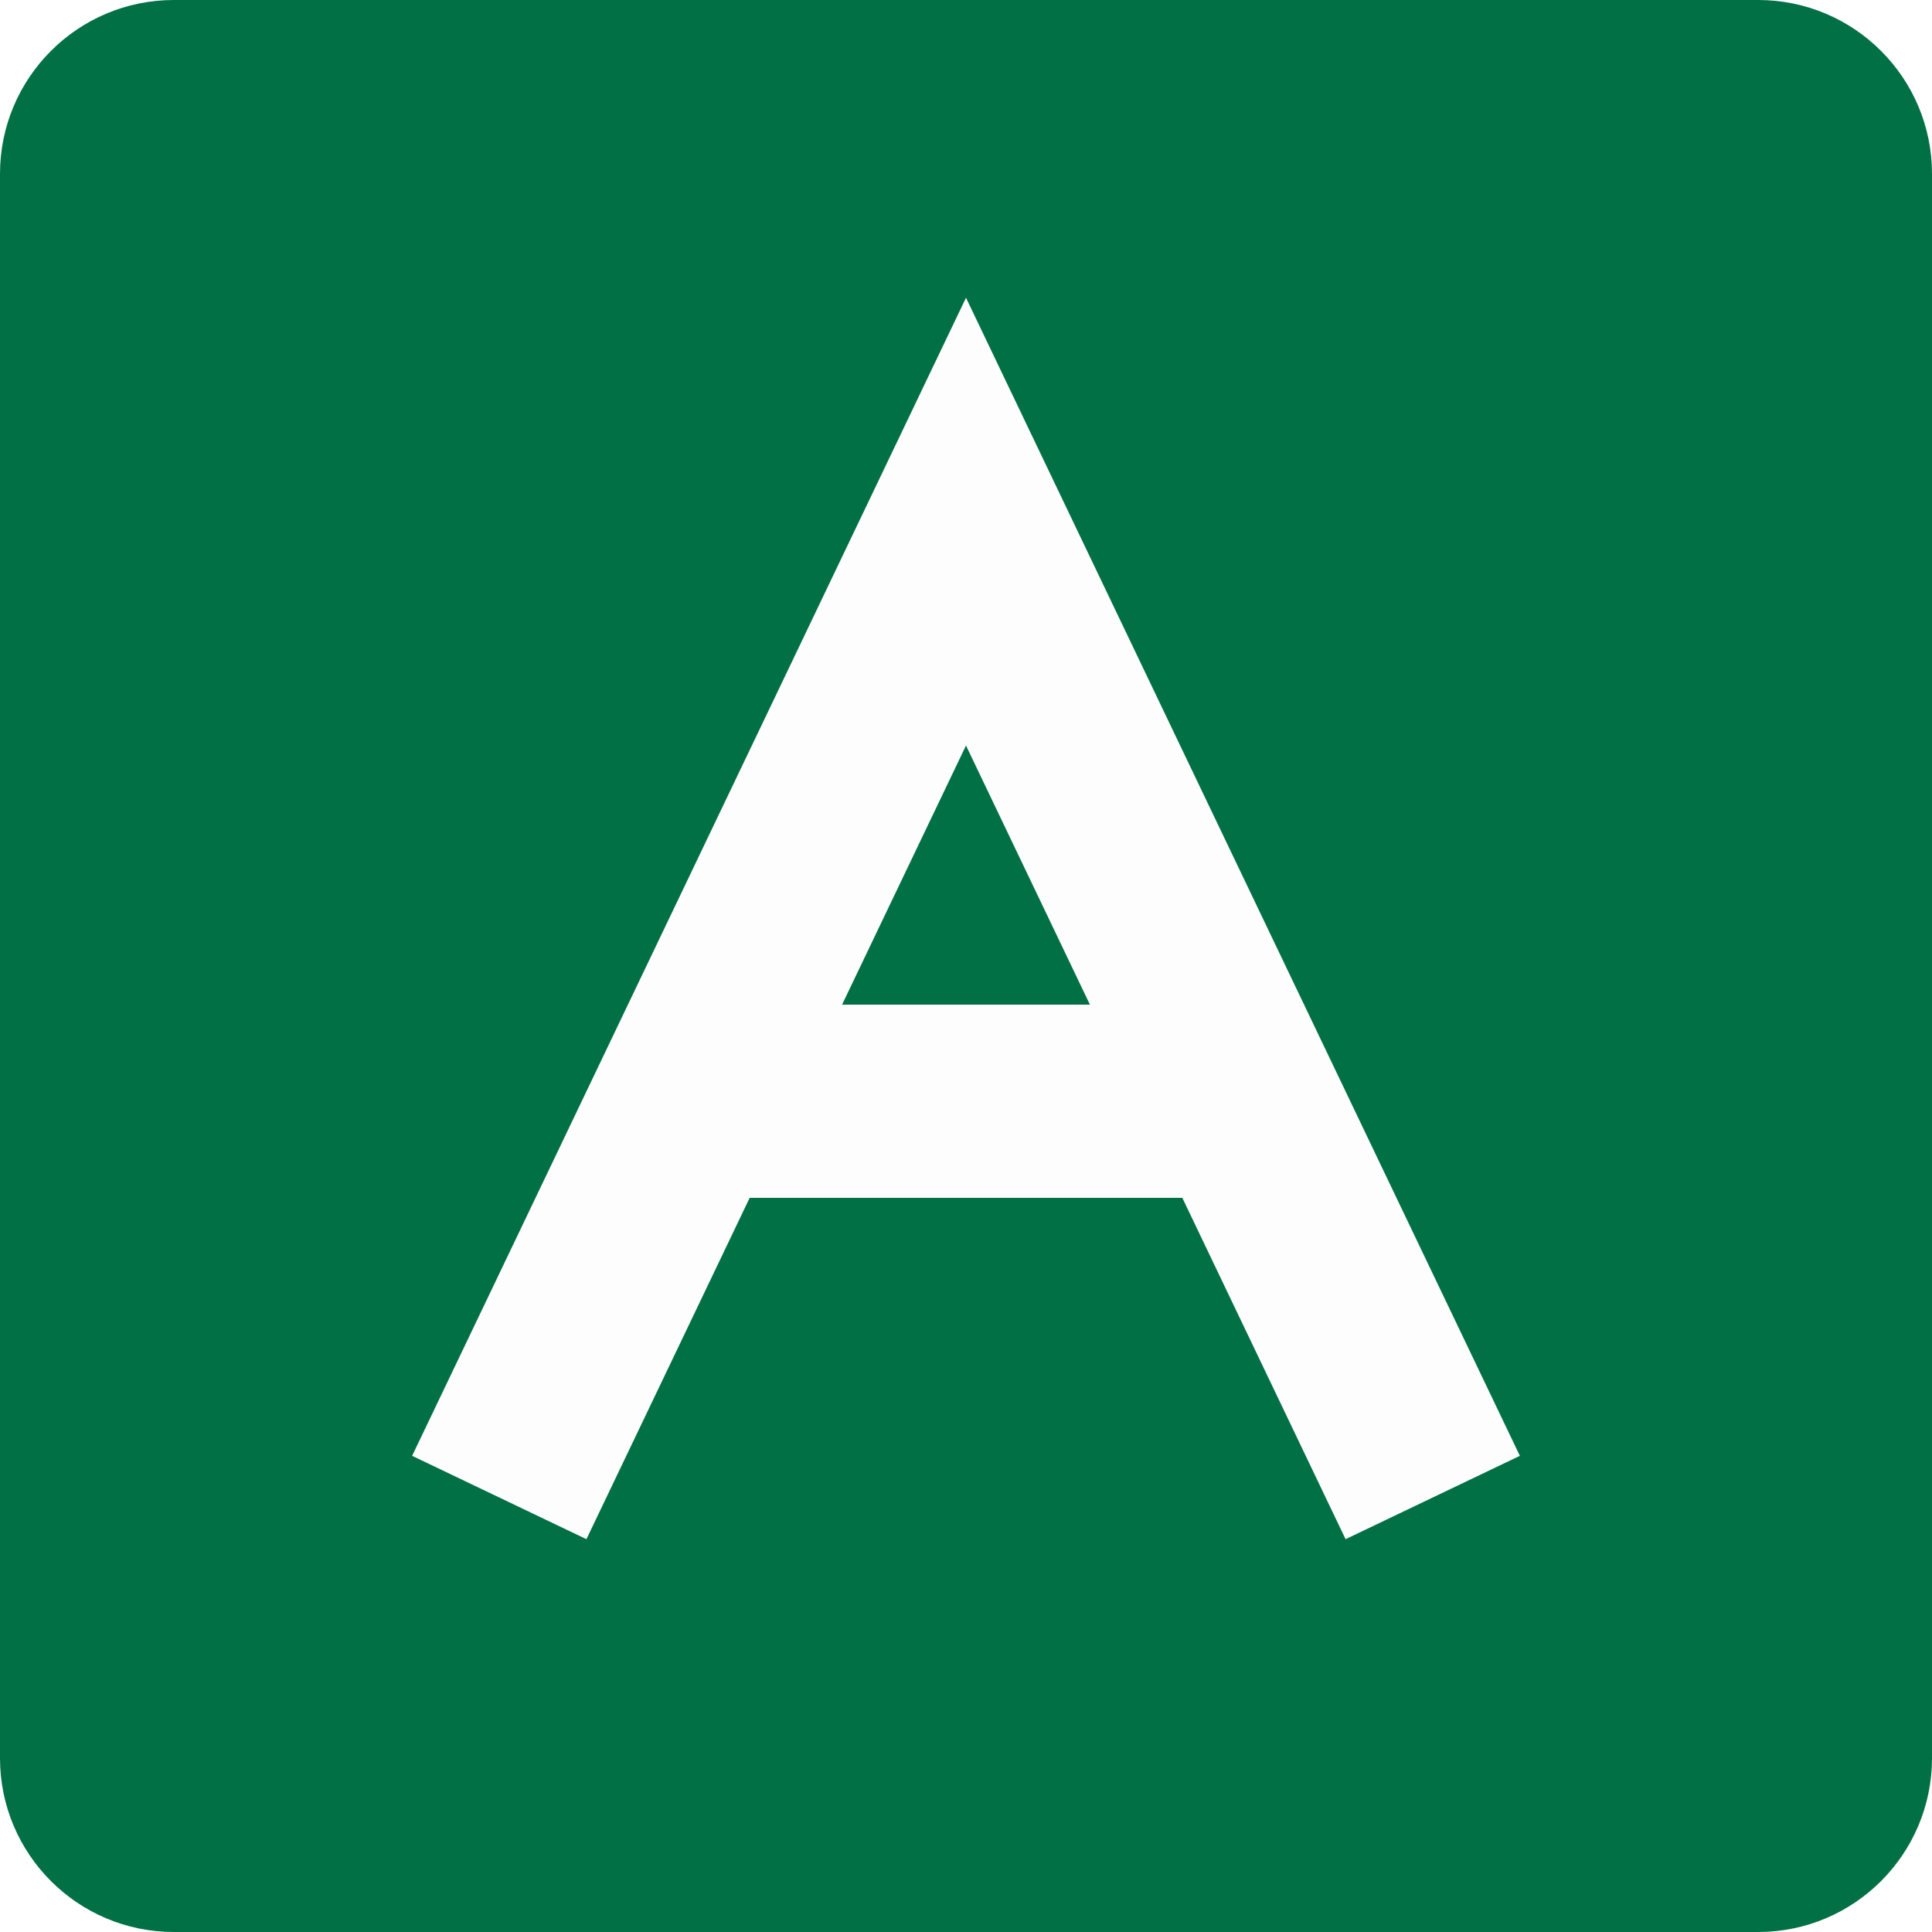
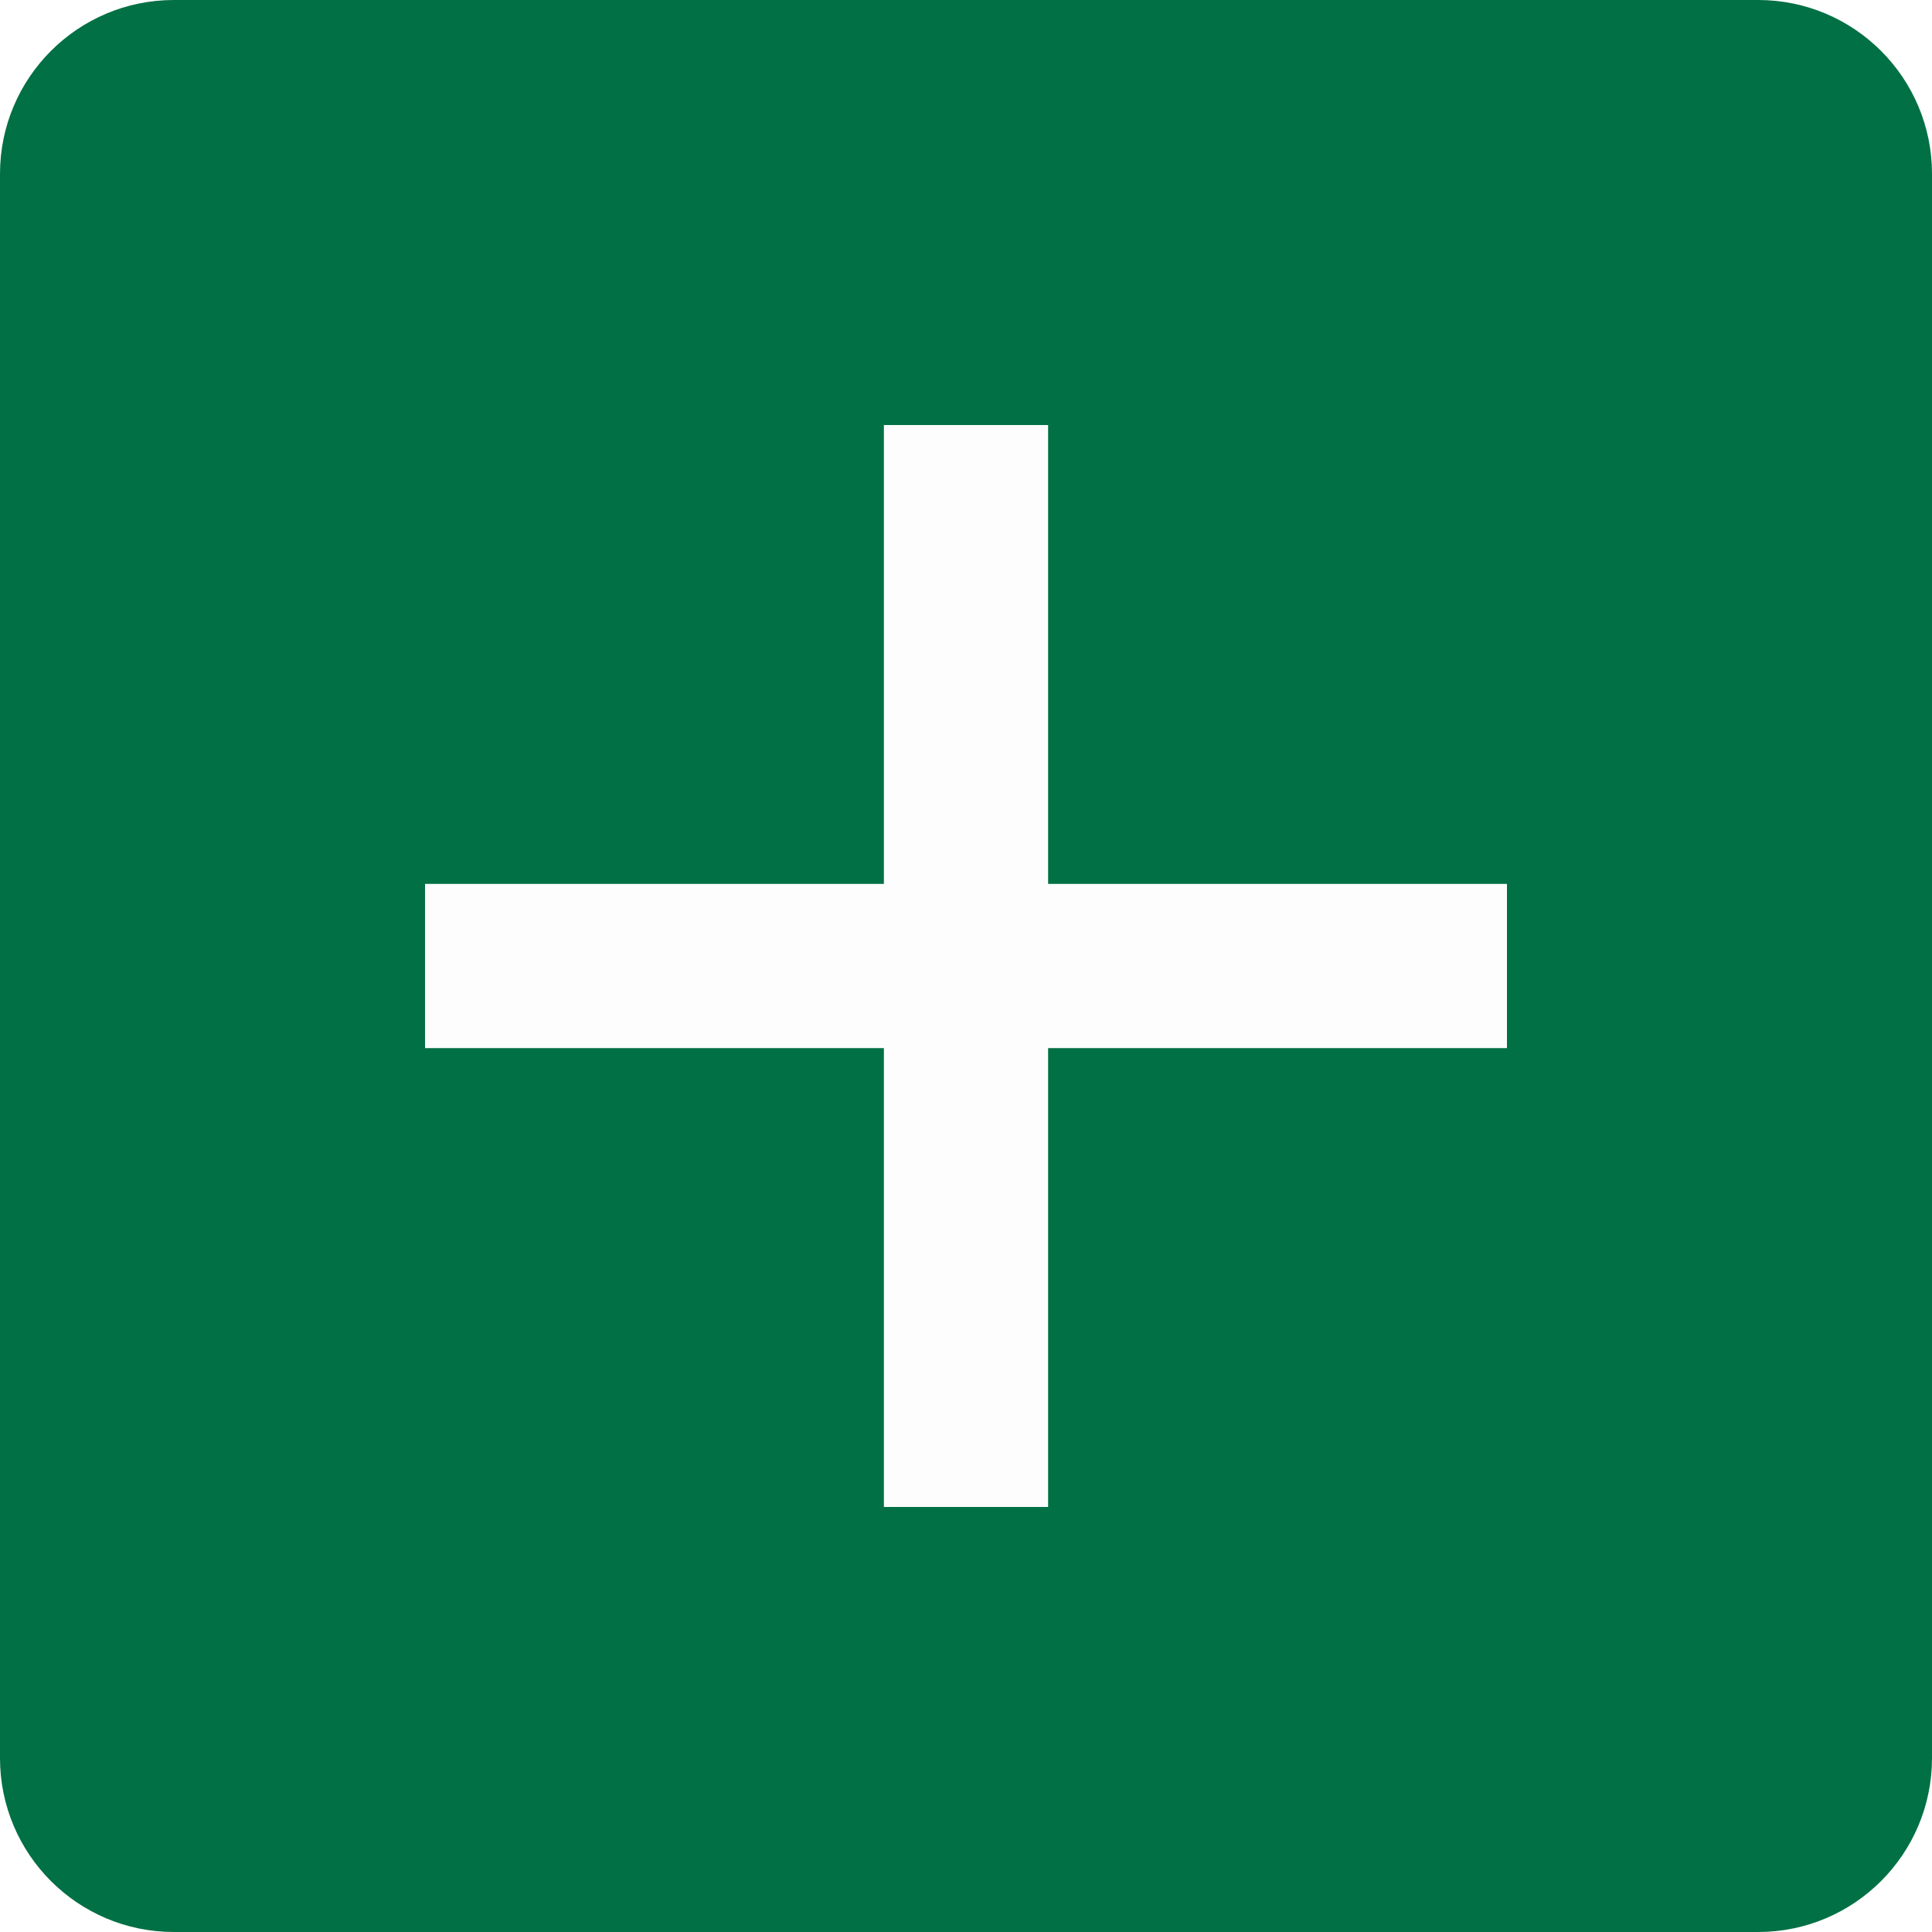
<svg xmlns="http://www.w3.org/2000/svg" width="64" height="64" viewBox="0 0 64 64">
  <rect width="64" height="64" rx="5.76" fill="#017044" />
-   <g fill="none" stroke="#fdfdfe" stroke-width="6.4" stroke-linecap="square" stroke-linejoin="miter">
-     <path d="M17.92 46.72 L32 17.28 L46.08 46.72" />
-     <path d="M24 36.48 L40 36.48" />
+   <g fill="none" stroke="#fdfdfe" stroke-width="5.44" stroke-linecap="butt">
+     <path d="M32 14.08 V49.92" />
+     <path d="M14.08 32 H49.92" />
  </g>
</svg>
